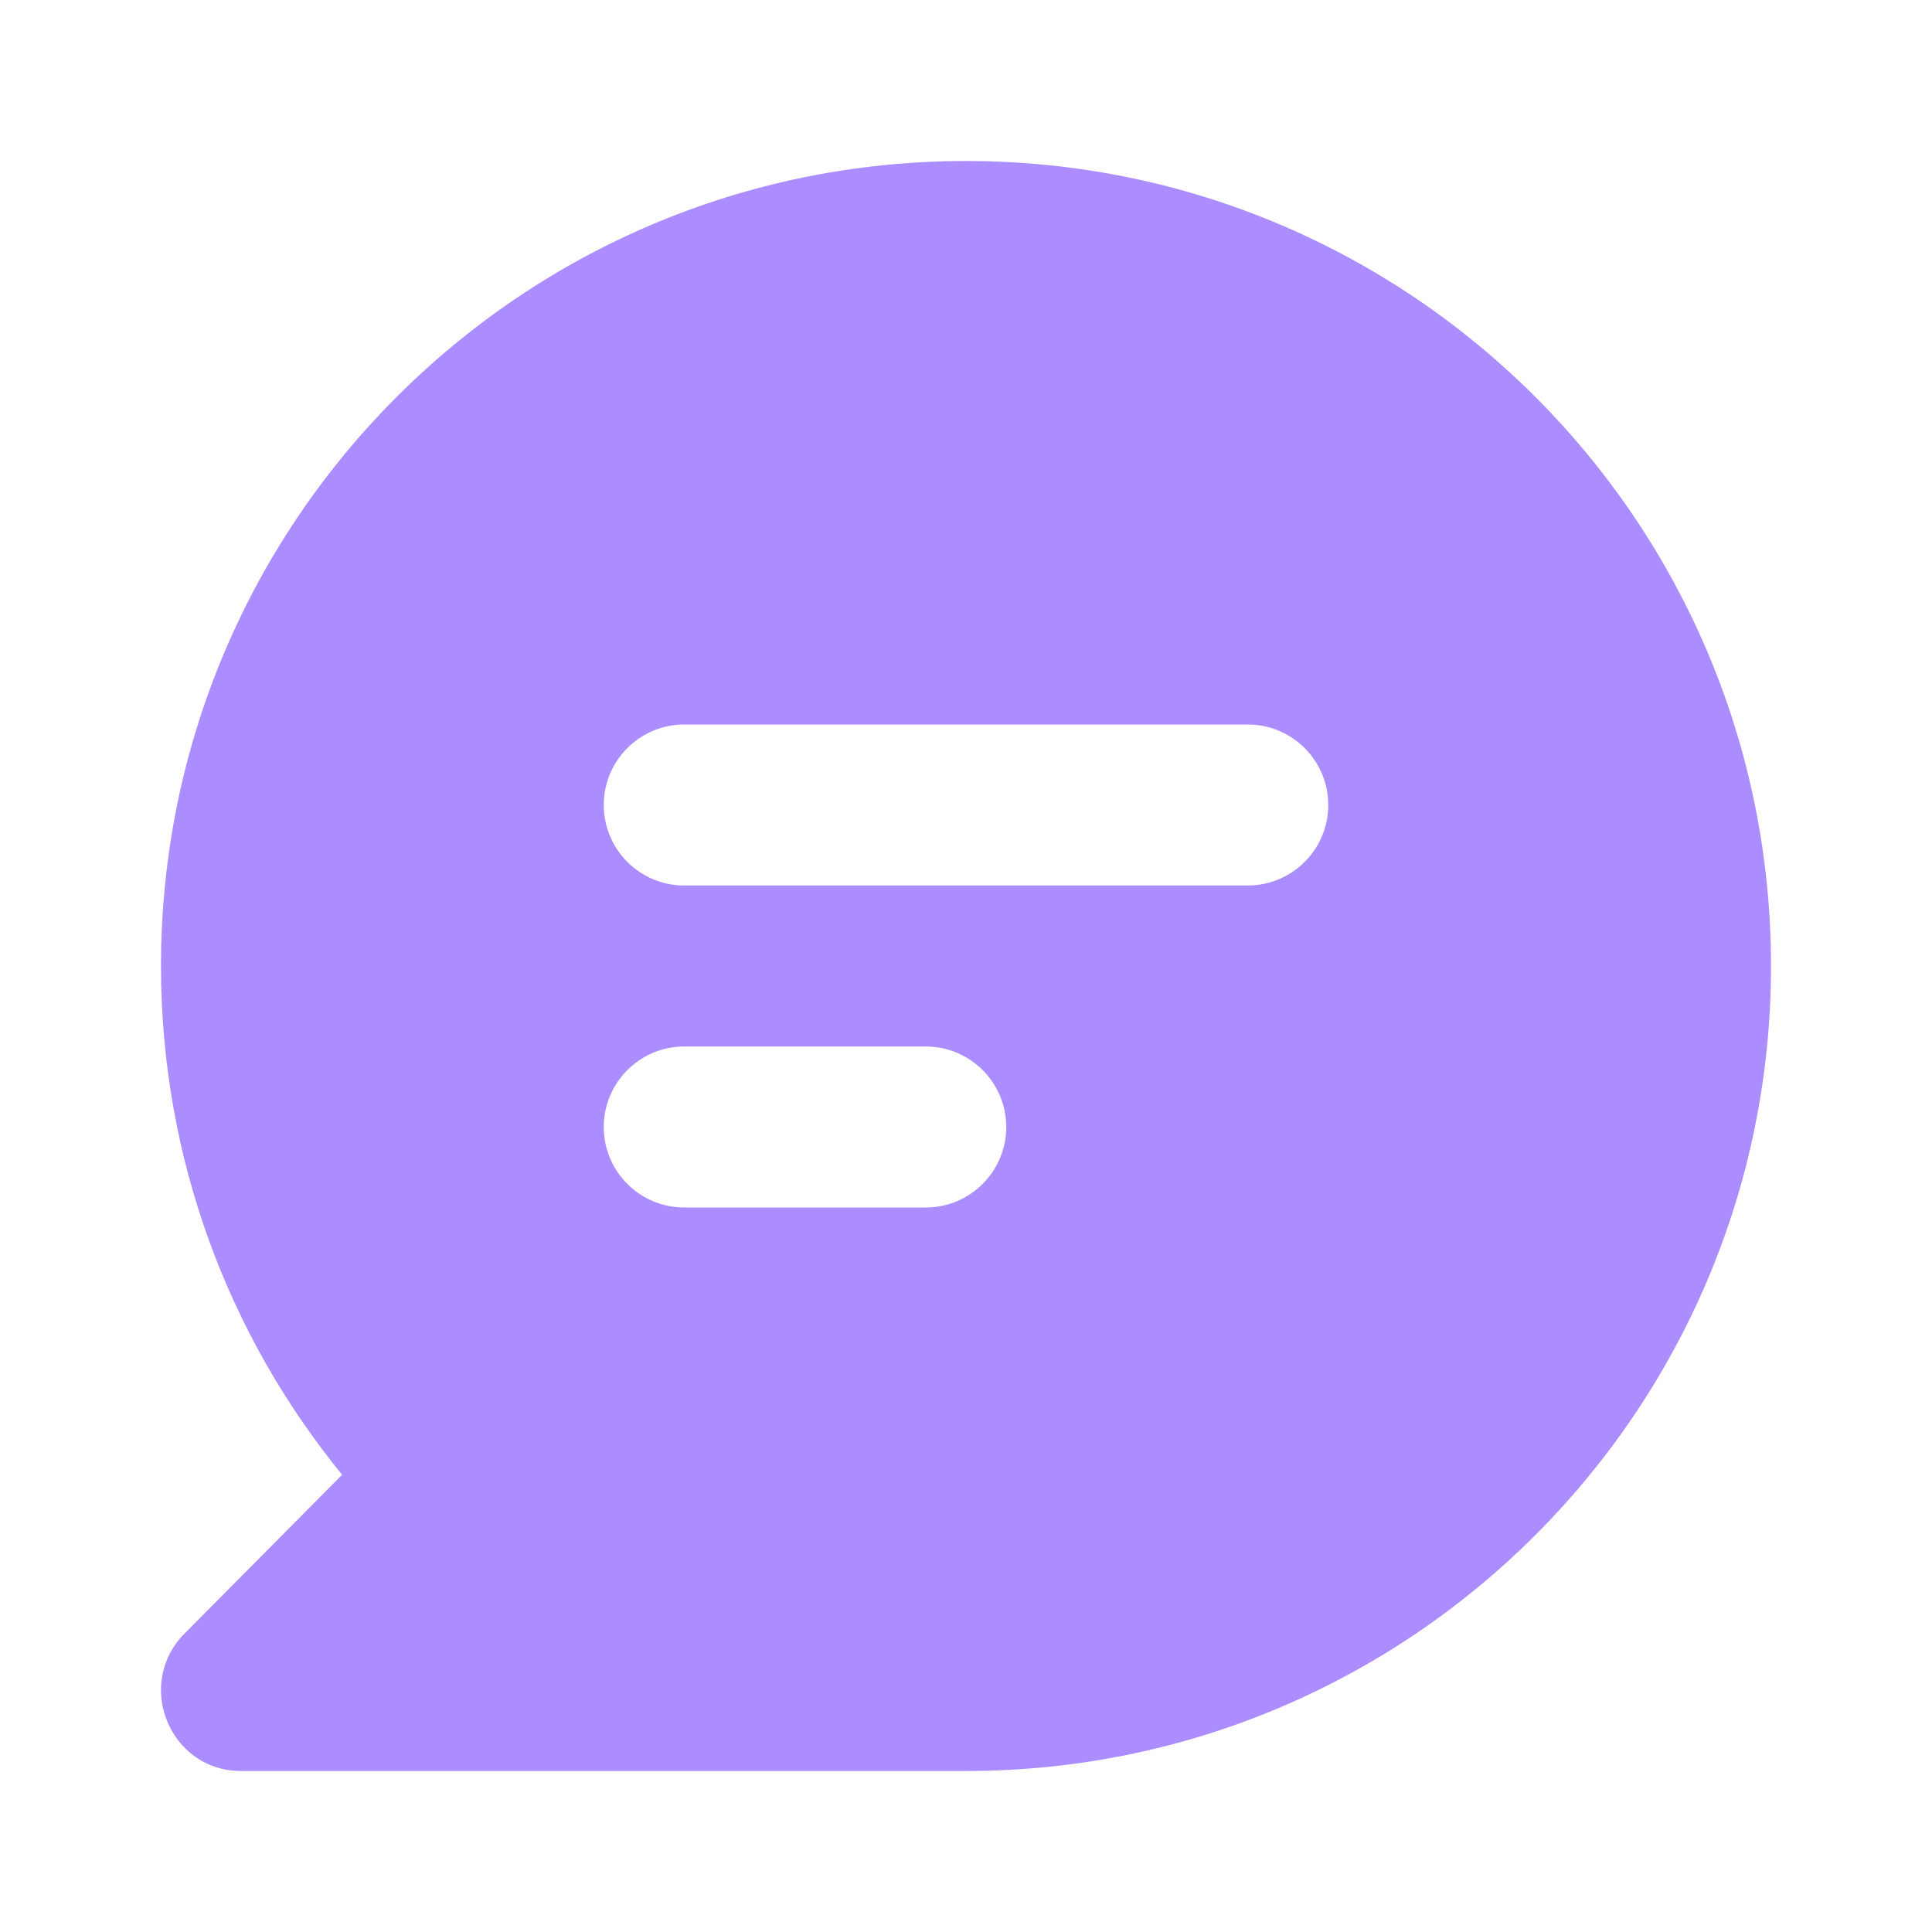
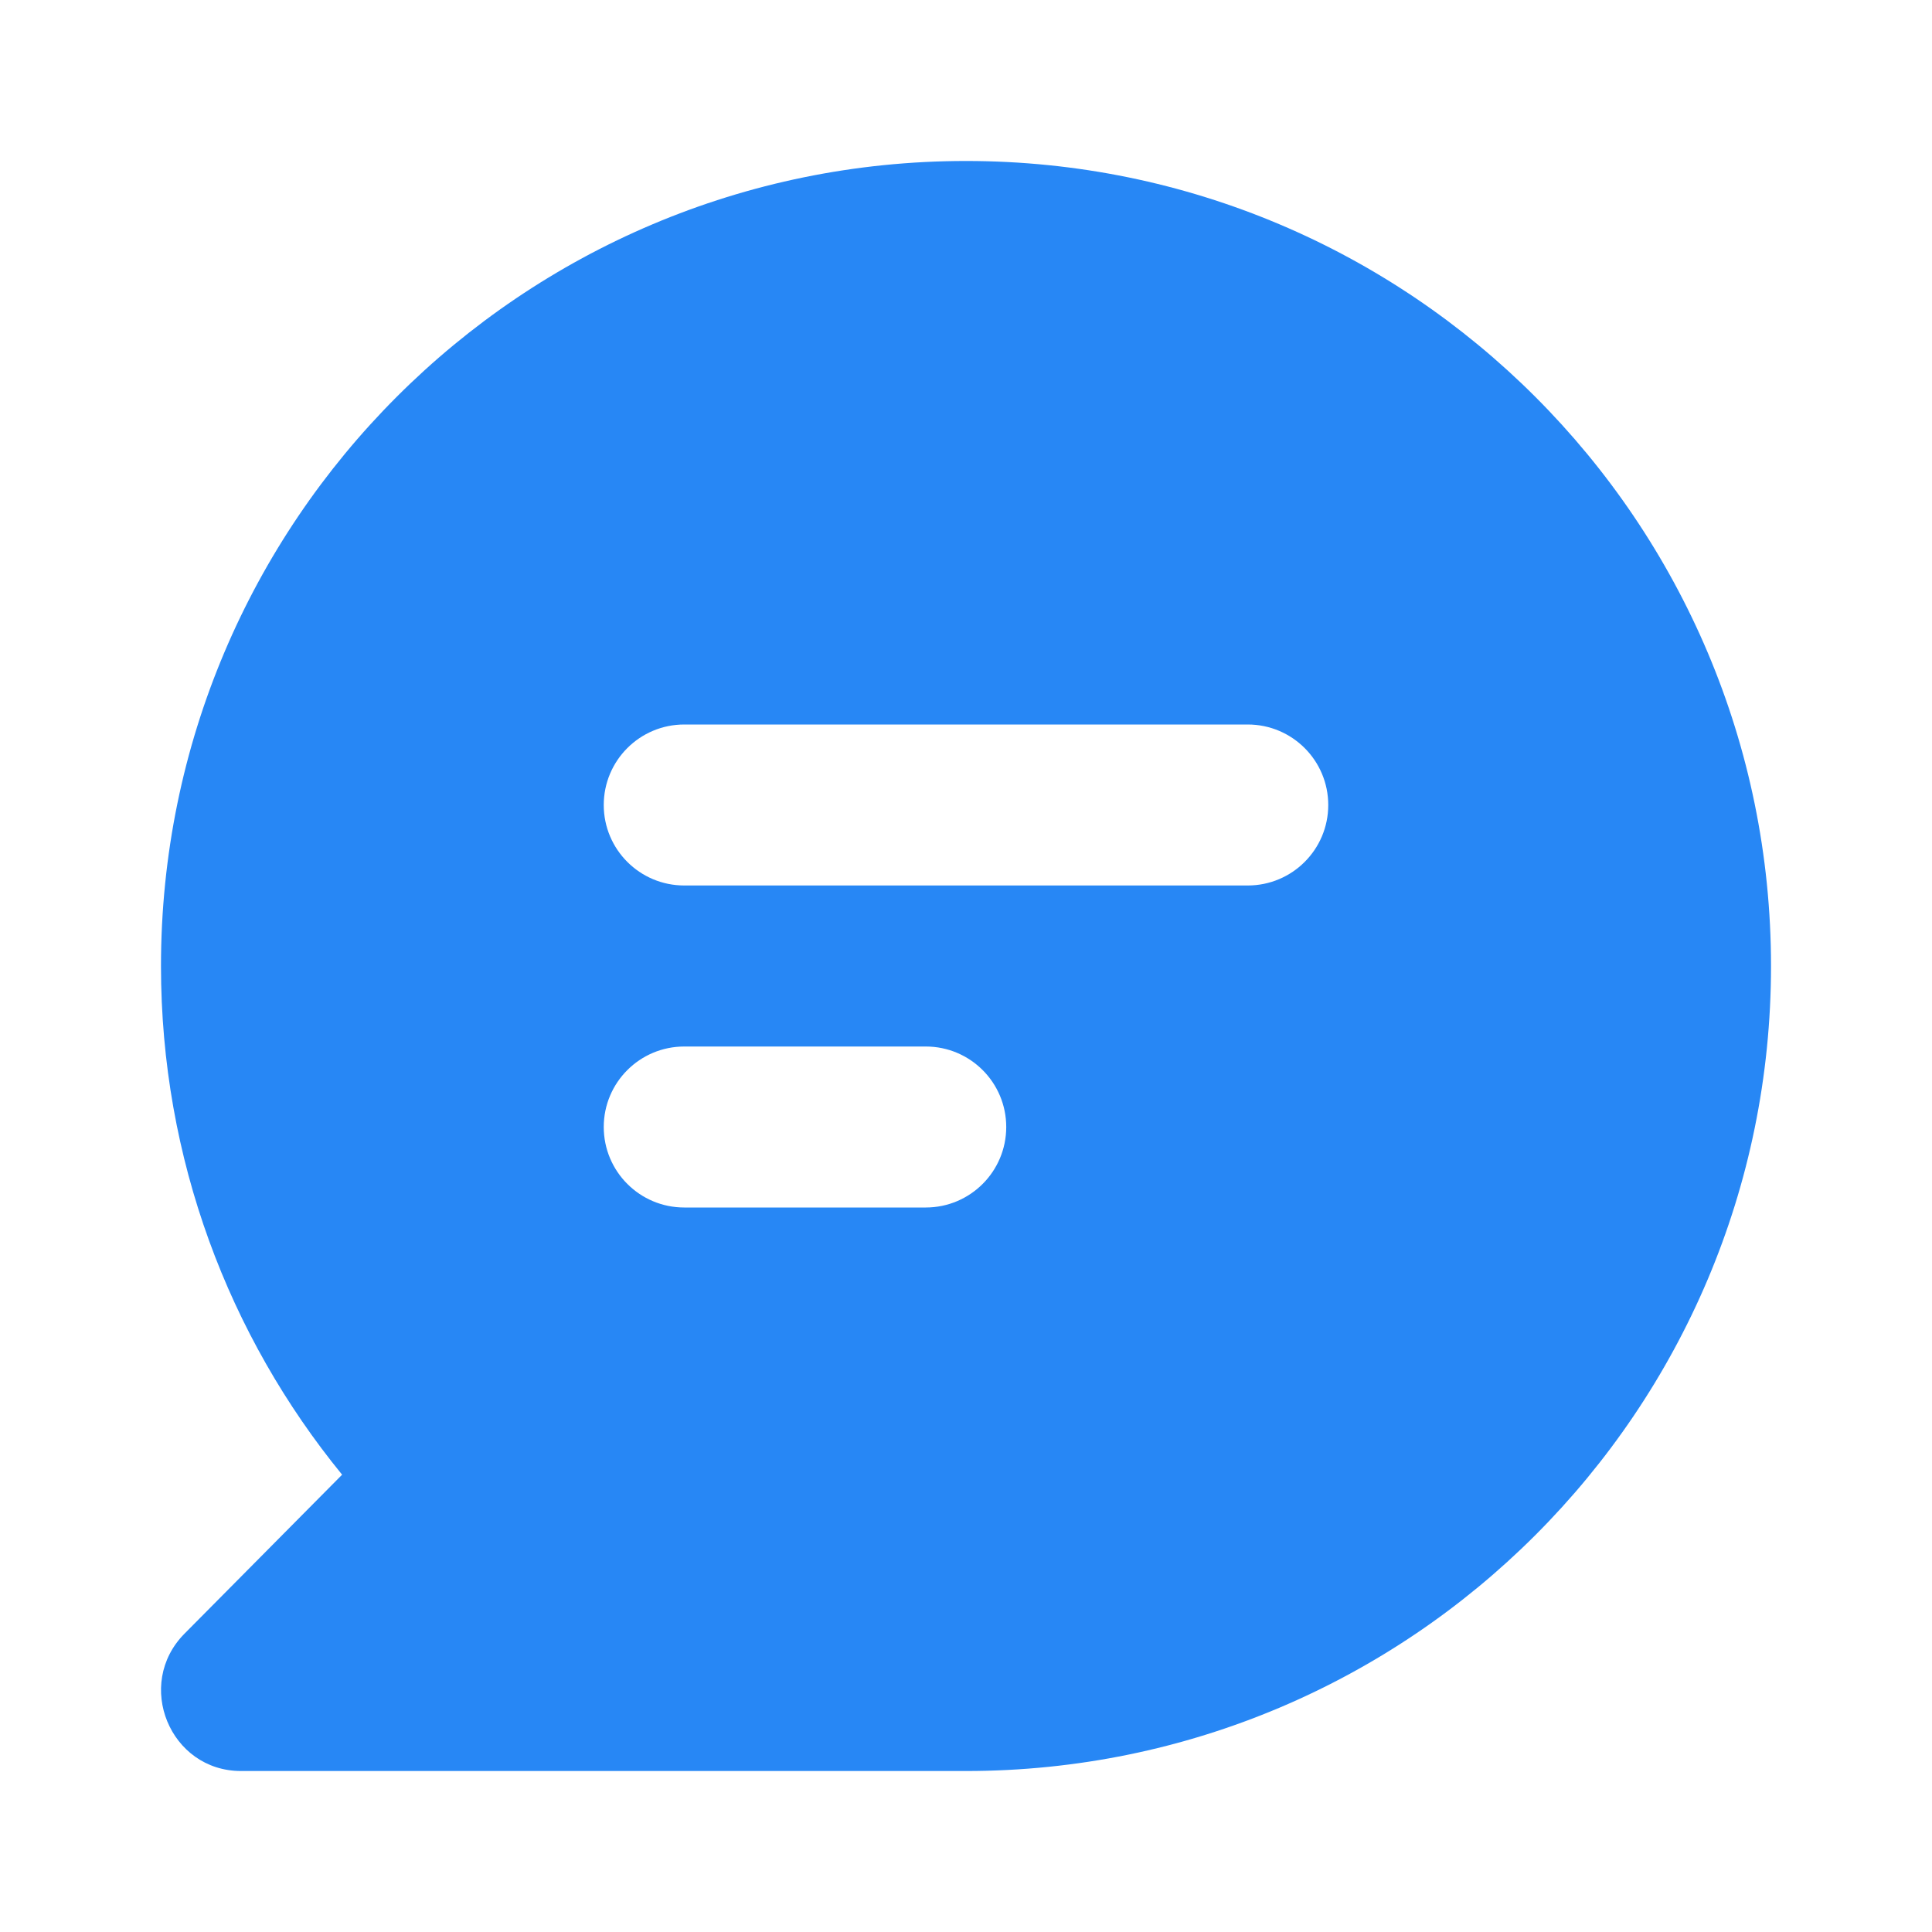
- <svg xmlns="http://www.w3.org/2000/svg" width="24" height="24" viewBox="0 0 24 24" fill="none">
-   <g id="ep-info">
-     <path id="icon" fill-rule="evenodd" clip-rule="evenodd" d="M12 22C17.523 22 22 17.523 22 12C22 6.477 17.523 2 12 2C6.477 2 2 6.477 2 12C2 14.397 2.843 16.597 4.25 18.32L2.292 20.293C1.668 20.923 2.11 22 2.994 22H12ZM7.5 10C7.5 9.448 7.948 9 8.5 9H15.5C16.052 9 16.5 9.448 16.5 10C16.5 10.552 16.052 11 15.5 11H8.5C7.948 11 7.5 10.552 7.5 10ZM8.5 13C7.948 13 7.5 13.448 7.5 14C7.5 14.552 7.948 15 8.5 15H11.5C12.052 15 12.5 14.552 12.5 14C12.5 13.448 12.052 13 11.5 13H8.5Z" fill="#AB8DFF" />
-   </g>
+ <svg xmlns="http://www.w3.org/2000/svg" width="40" height="40" viewBox="0 0 40 40" fill="none">
+   <path fill-rule="evenodd" clip-rule="evenodd" d="M20 36.667C29.205 36.667 36.667 29.205 36.667 20C36.667 10.795 29.205 3.333 20 3.333C10.795 3.333 3.333 10.795 3.333 20C3.333 23.995 4.739 27.662 7.083 30.532L3.821 33.822C2.78 34.871 3.517 36.667 4.99 36.667H20ZM12.5 16.667C12.5 15.746 13.246 15 14.167 15H25.833C26.754 15 27.5 15.746 27.5 16.667C27.5 17.587 26.754 18.333 25.833 18.333H14.167C13.246 18.333 12.5 17.587 12.5 16.667ZM14.167 21.667C13.246 21.667 12.5 22.413 12.5 23.333C12.5 24.254 13.246 25 14.167 25H19.167C20.087 25 20.833 24.254 20.833 23.333C20.833 22.413 20.087 21.667 19.167 21.667H14.167Z" fill="#2787F5" />
</svg>
